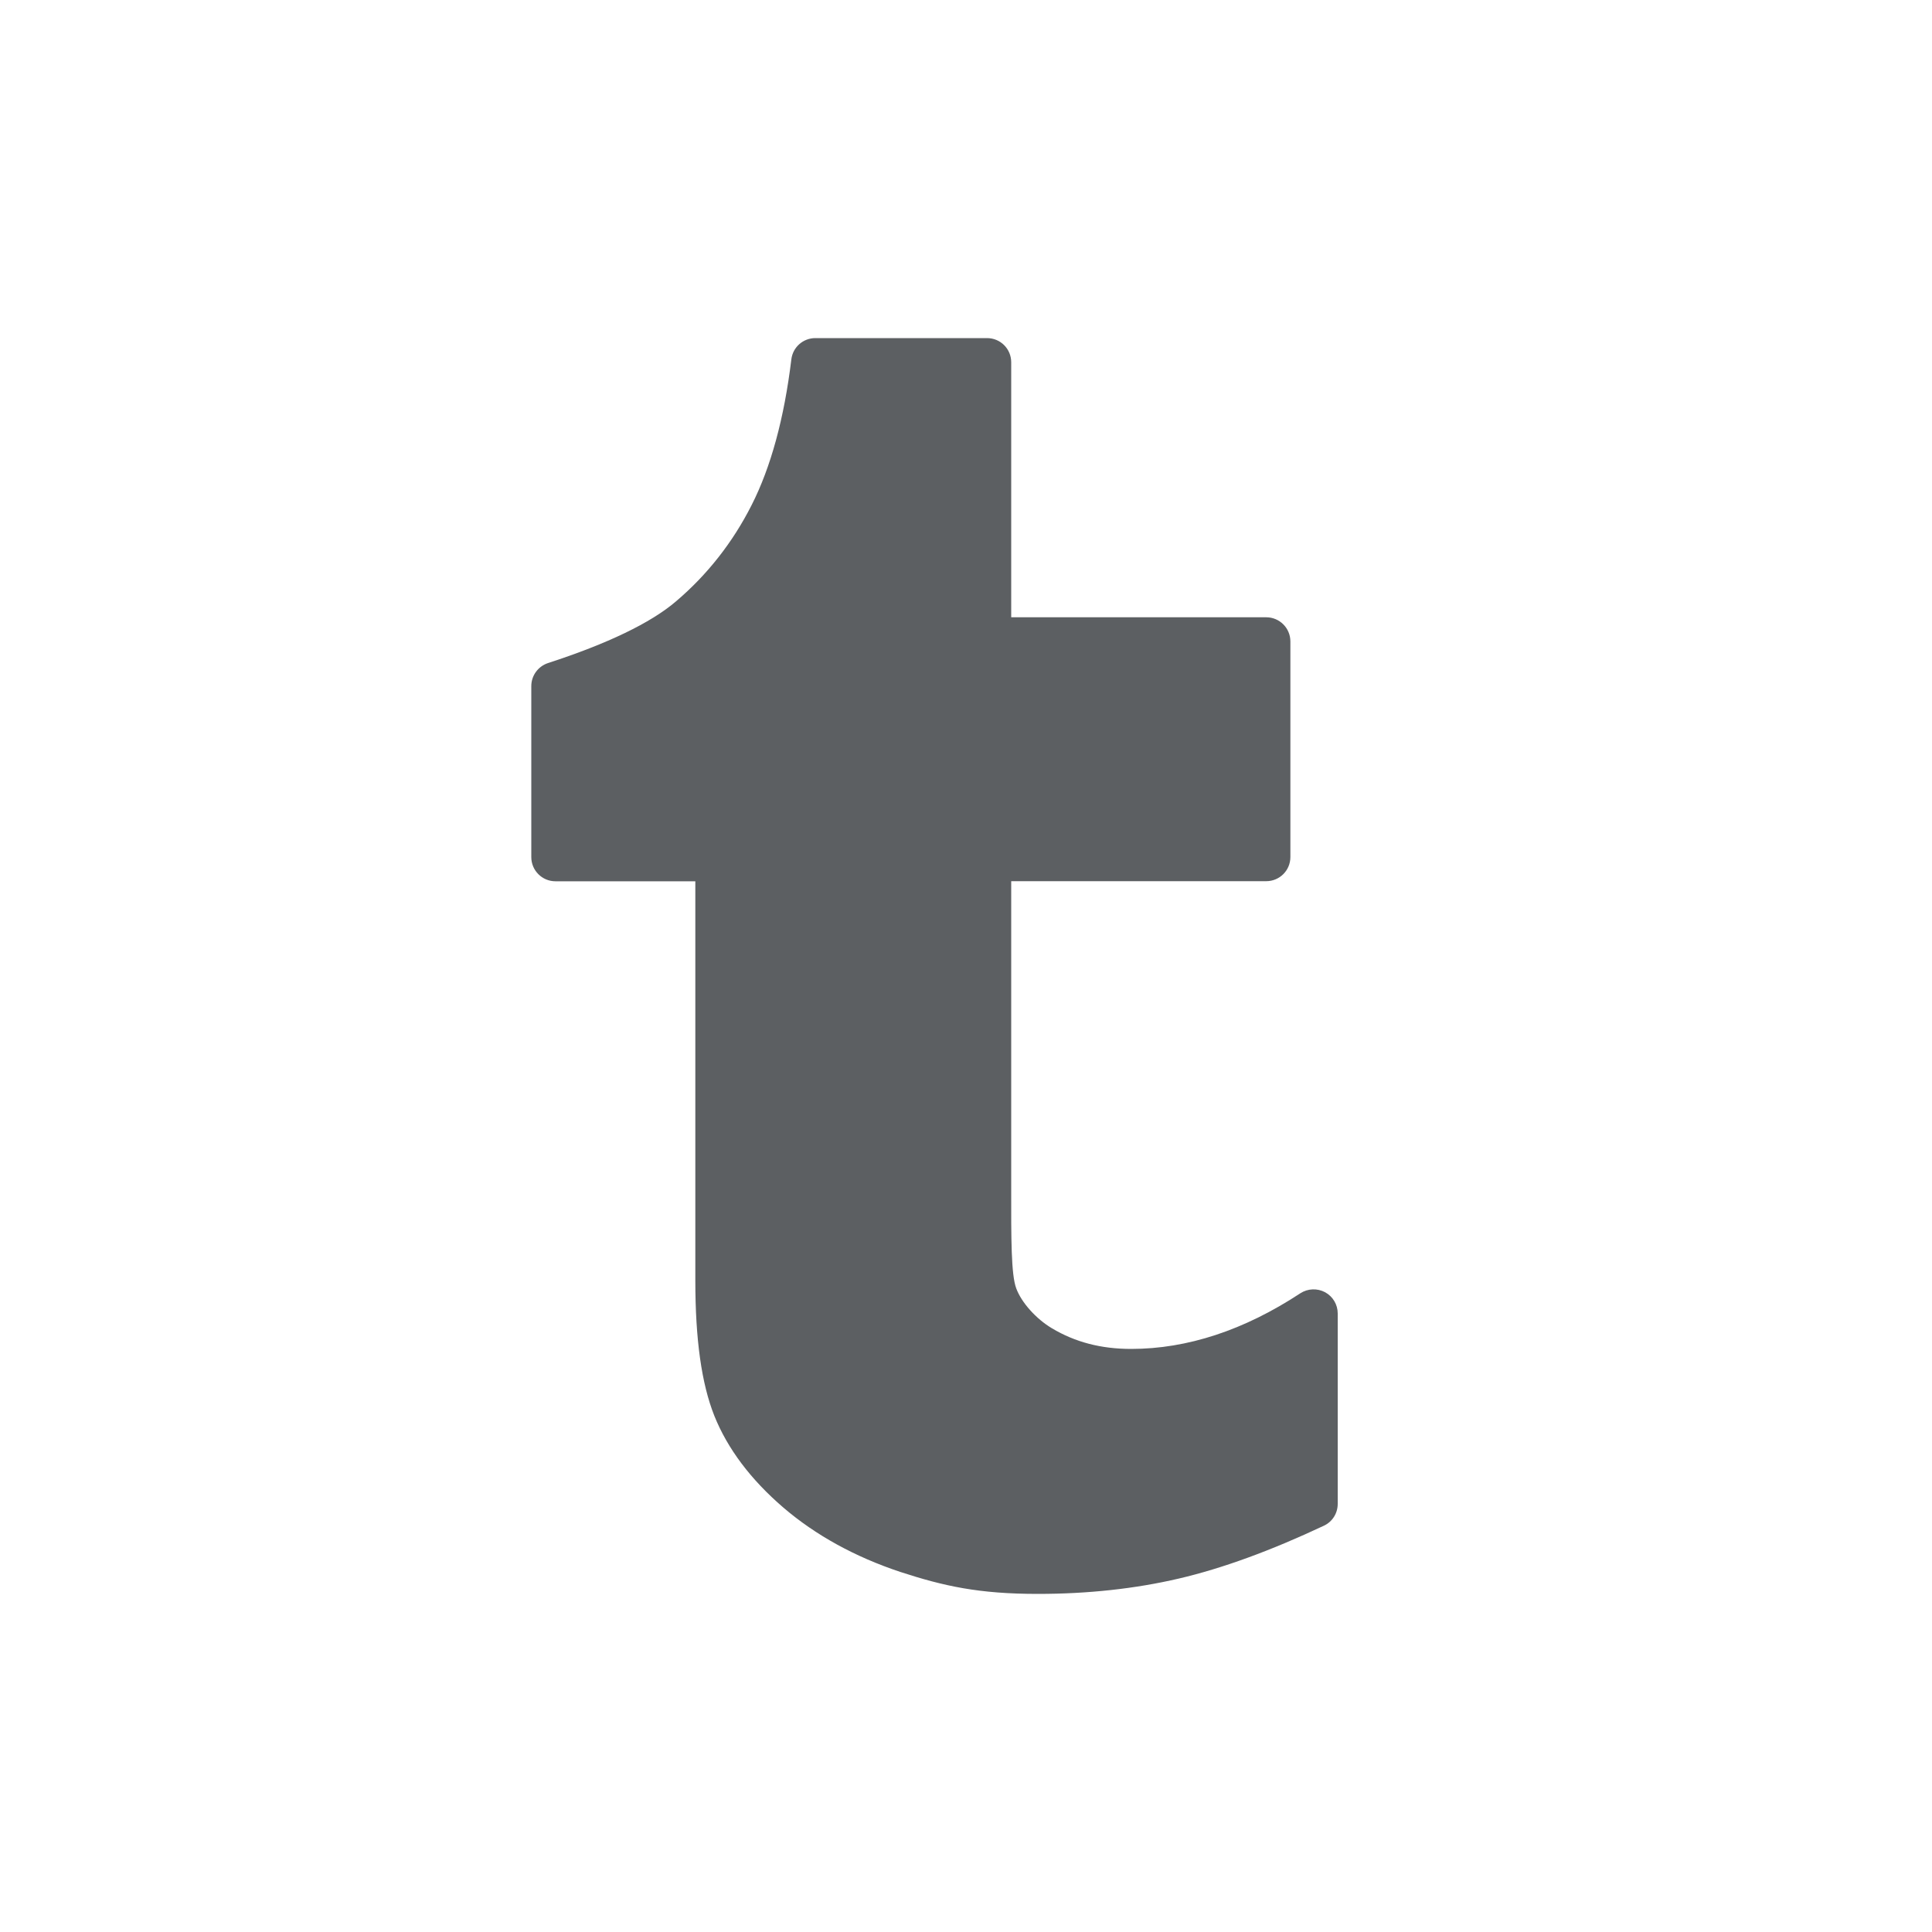
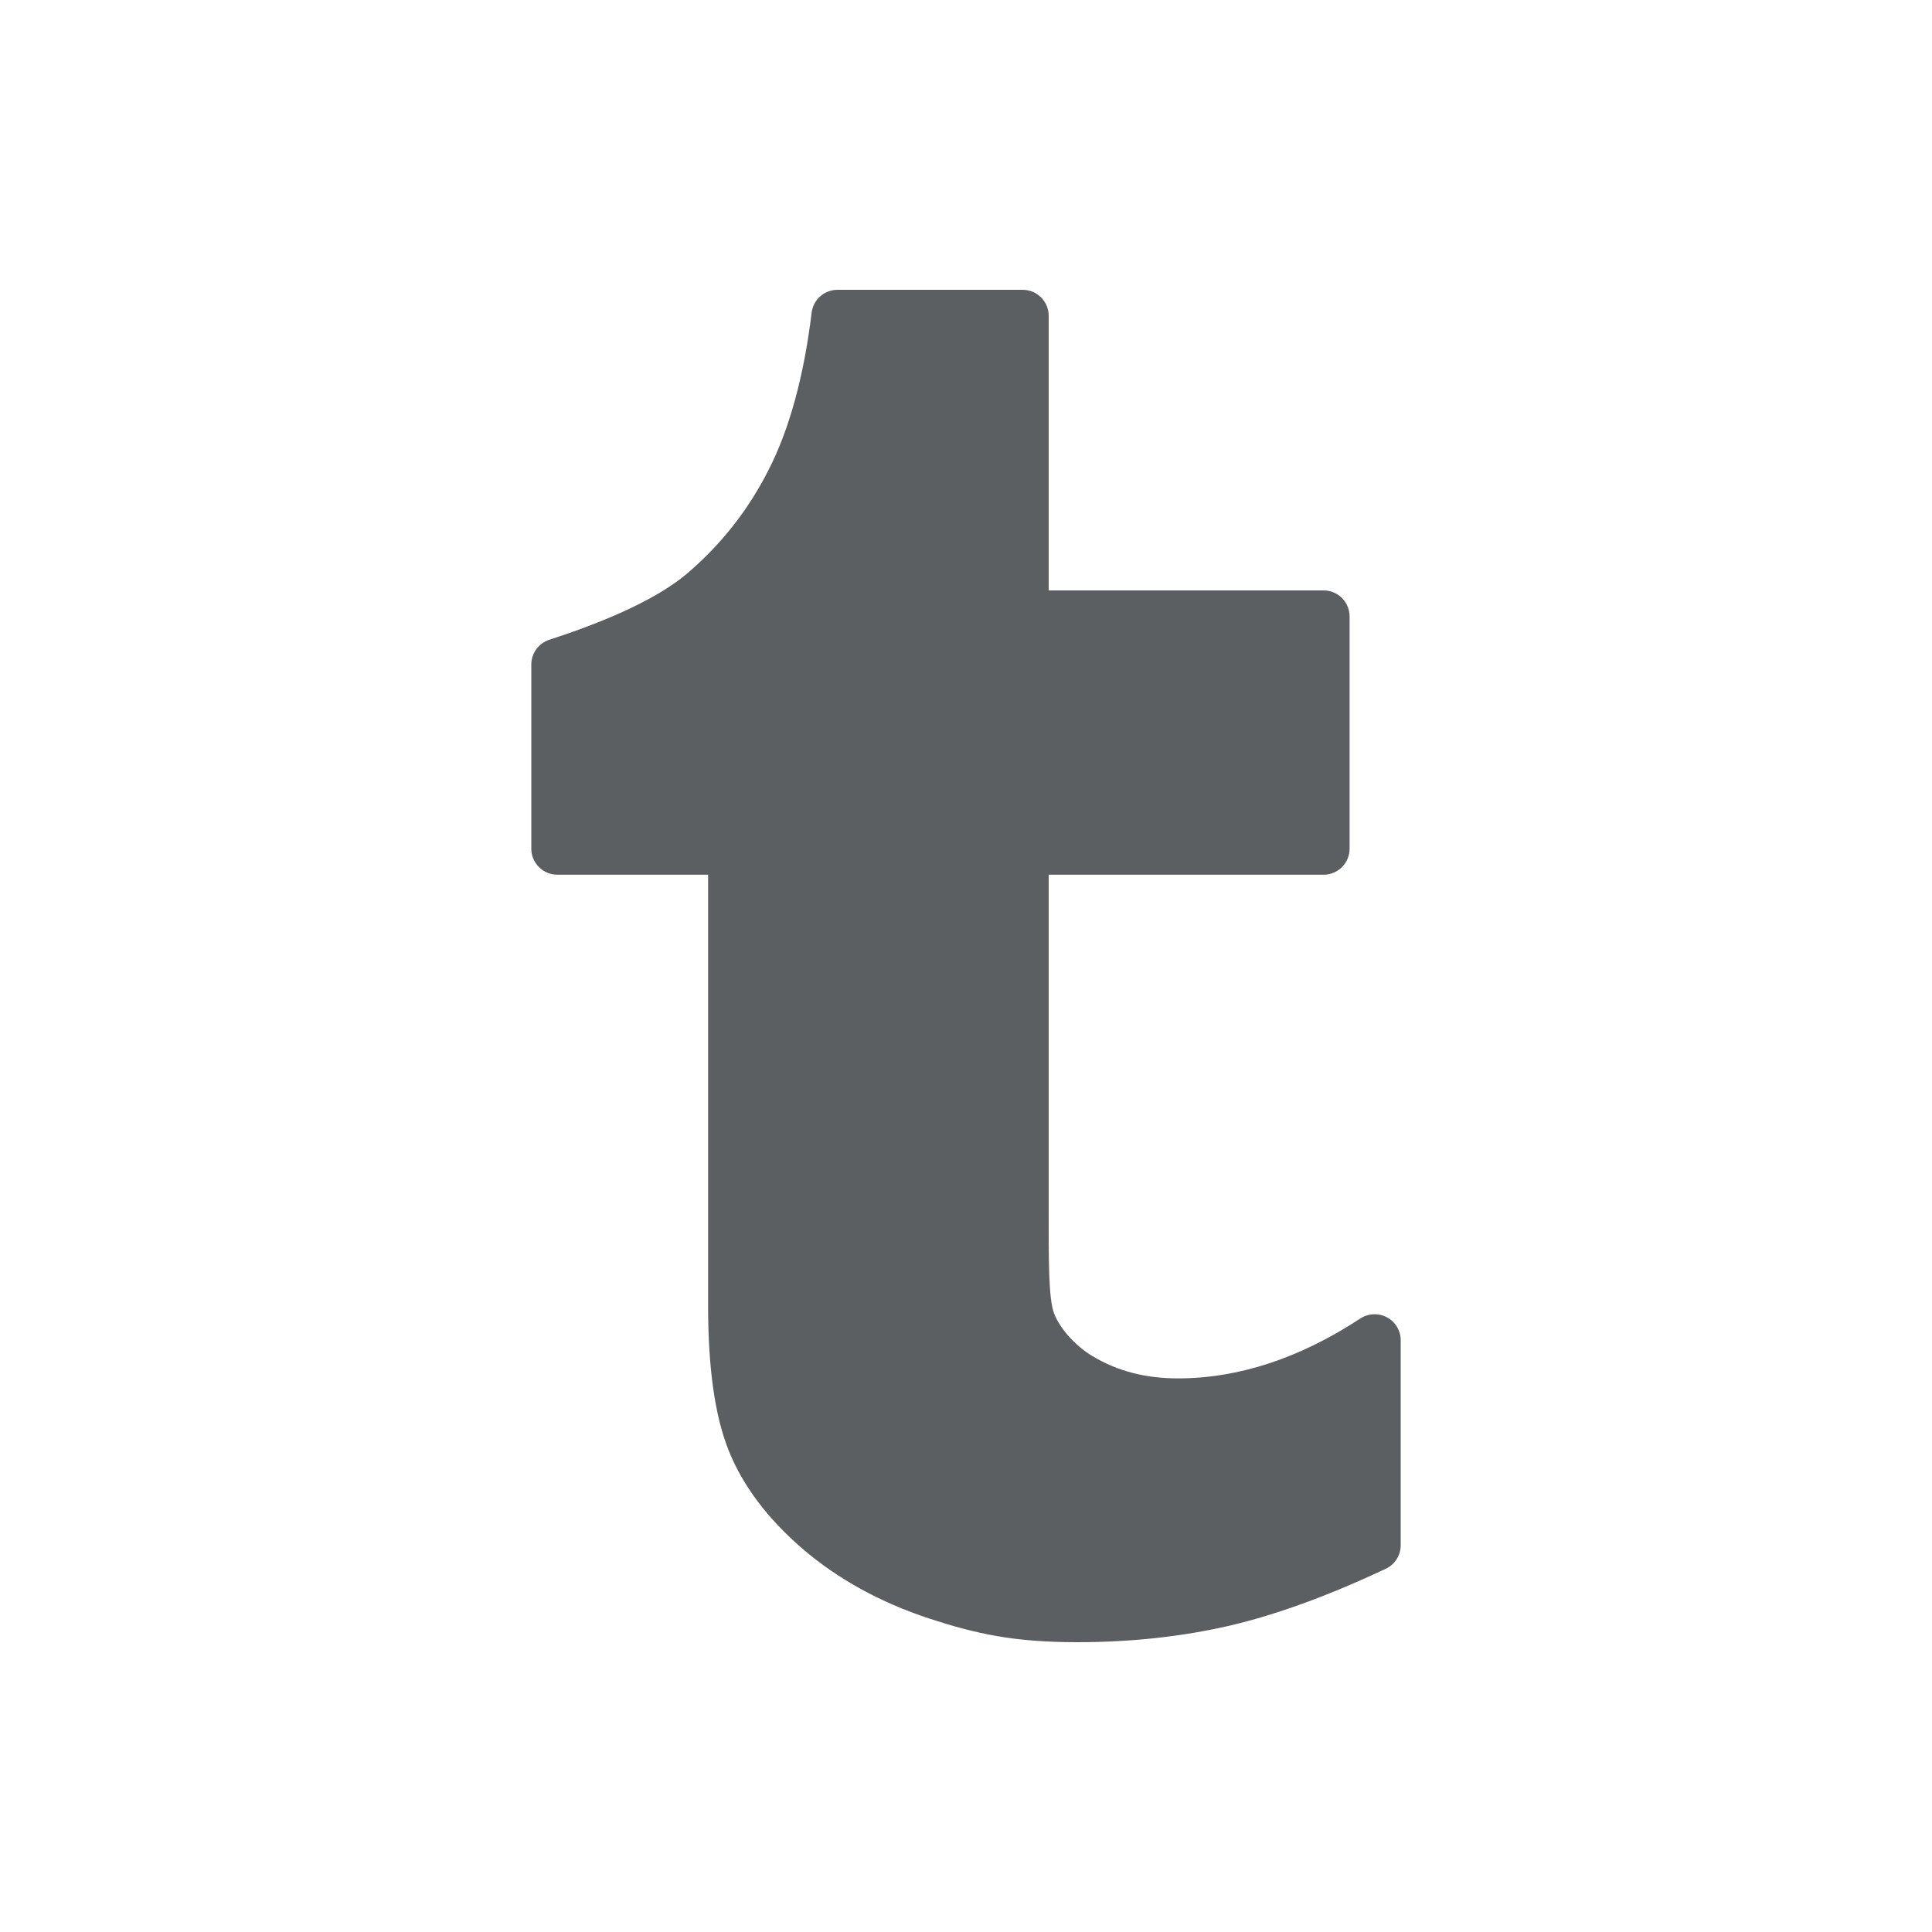
<svg xmlns="http://www.w3.org/2000/svg" viewBox="0 0 20 20">
-   <path fill="#5C5F62" d="M13.717 13.377C13.636 13.334 13.538 13.338 13.461 13.388C12.88 13.77 12.291 13.964 11.71 13.964C11.398 13.964 11.13 13.894 10.889 13.75C10.726 13.653 10.574 13.484 10.52 13.337C10.467 13.197 10.467 12.821 10.468 12.3L10.468 9.122H13.108C13.246 9.122 13.358 9.011 13.358 8.872V6.64C13.358 6.502 13.246 6.39 13.108 6.39H10.468V3.75C10.468 3.612 10.357 3.5 10.218 3.5H8.44C8.314 3.5 8.207 3.594 8.192 3.72C8.118 4.331 7.979 4.839 7.78 5.23C7.585 5.615 7.322 5.95 6.997 6.226C6.737 6.448 6.291 6.663 5.673 6.864C5.57 6.898 5.5 6.994 5.5 7.102V8.873C5.5 9.011 5.612 9.123 5.75 9.123H7.198V13.256C7.198 13.865 7.262 14.323 7.395 14.657C7.531 14.996 7.771 15.316 8.11 15.607C8.444 15.893 8.85 16.116 9.318 16.272C9.772 16.42 10.134 16.5 10.744 16.5C11.259 16.5 11.751 16.447 12.204 16.341C12.65 16.237 13.155 16.053 13.705 15.794C13.793 15.753 13.848 15.665 13.848 15.568V13.597C13.848 13.505 13.798 13.421 13.717 13.377Z" />
+   <path fill="#5C5F62" d="M14.358 13.637C14.271 13.59 14.165 13.595 14.082 13.649C13.456 14.06 12.821 14.269 12.195 14.269C11.858 14.269 11.569 14.194 11.31 14.039C11.134 13.934 10.97 13.752 10.911 13.594C10.854 13.443 10.855 13.038 10.856 12.476L10.856 9.055H13.702C13.851 9.055 13.971 8.934 13.971 8.786V6.382C13.971 6.233 13.851 6.112 13.702 6.112H10.856V3.269C10.856 3.121 10.736 3 10.587 3H8.67C8.533 3 8.418 3.102 8.402 3.237C8.322 3.895 8.172 4.442 7.957 4.863C7.748 5.277 7.464 5.638 7.114 5.936C6.833 6.175 6.353 6.406 5.686 6.623C5.575 6.659 5.5 6.763 5.5 6.879V8.786C5.5 8.934 5.621 9.055 5.77 9.055H7.33V13.506C7.33 14.162 7.4 14.656 7.543 15.015C7.689 15.381 7.949 15.725 8.314 16.038C8.674 16.346 9.111 16.587 9.616 16.754C10.106 16.914 10.496 17 11.153 17C11.709 17 12.239 16.942 12.728 16.829C13.209 16.717 13.753 16.519 14.345 16.24C14.44 16.196 14.5 16.101 14.5 15.996V13.874C14.5 13.775 14.446 13.684 14.358 13.637Z" />
</svg>
